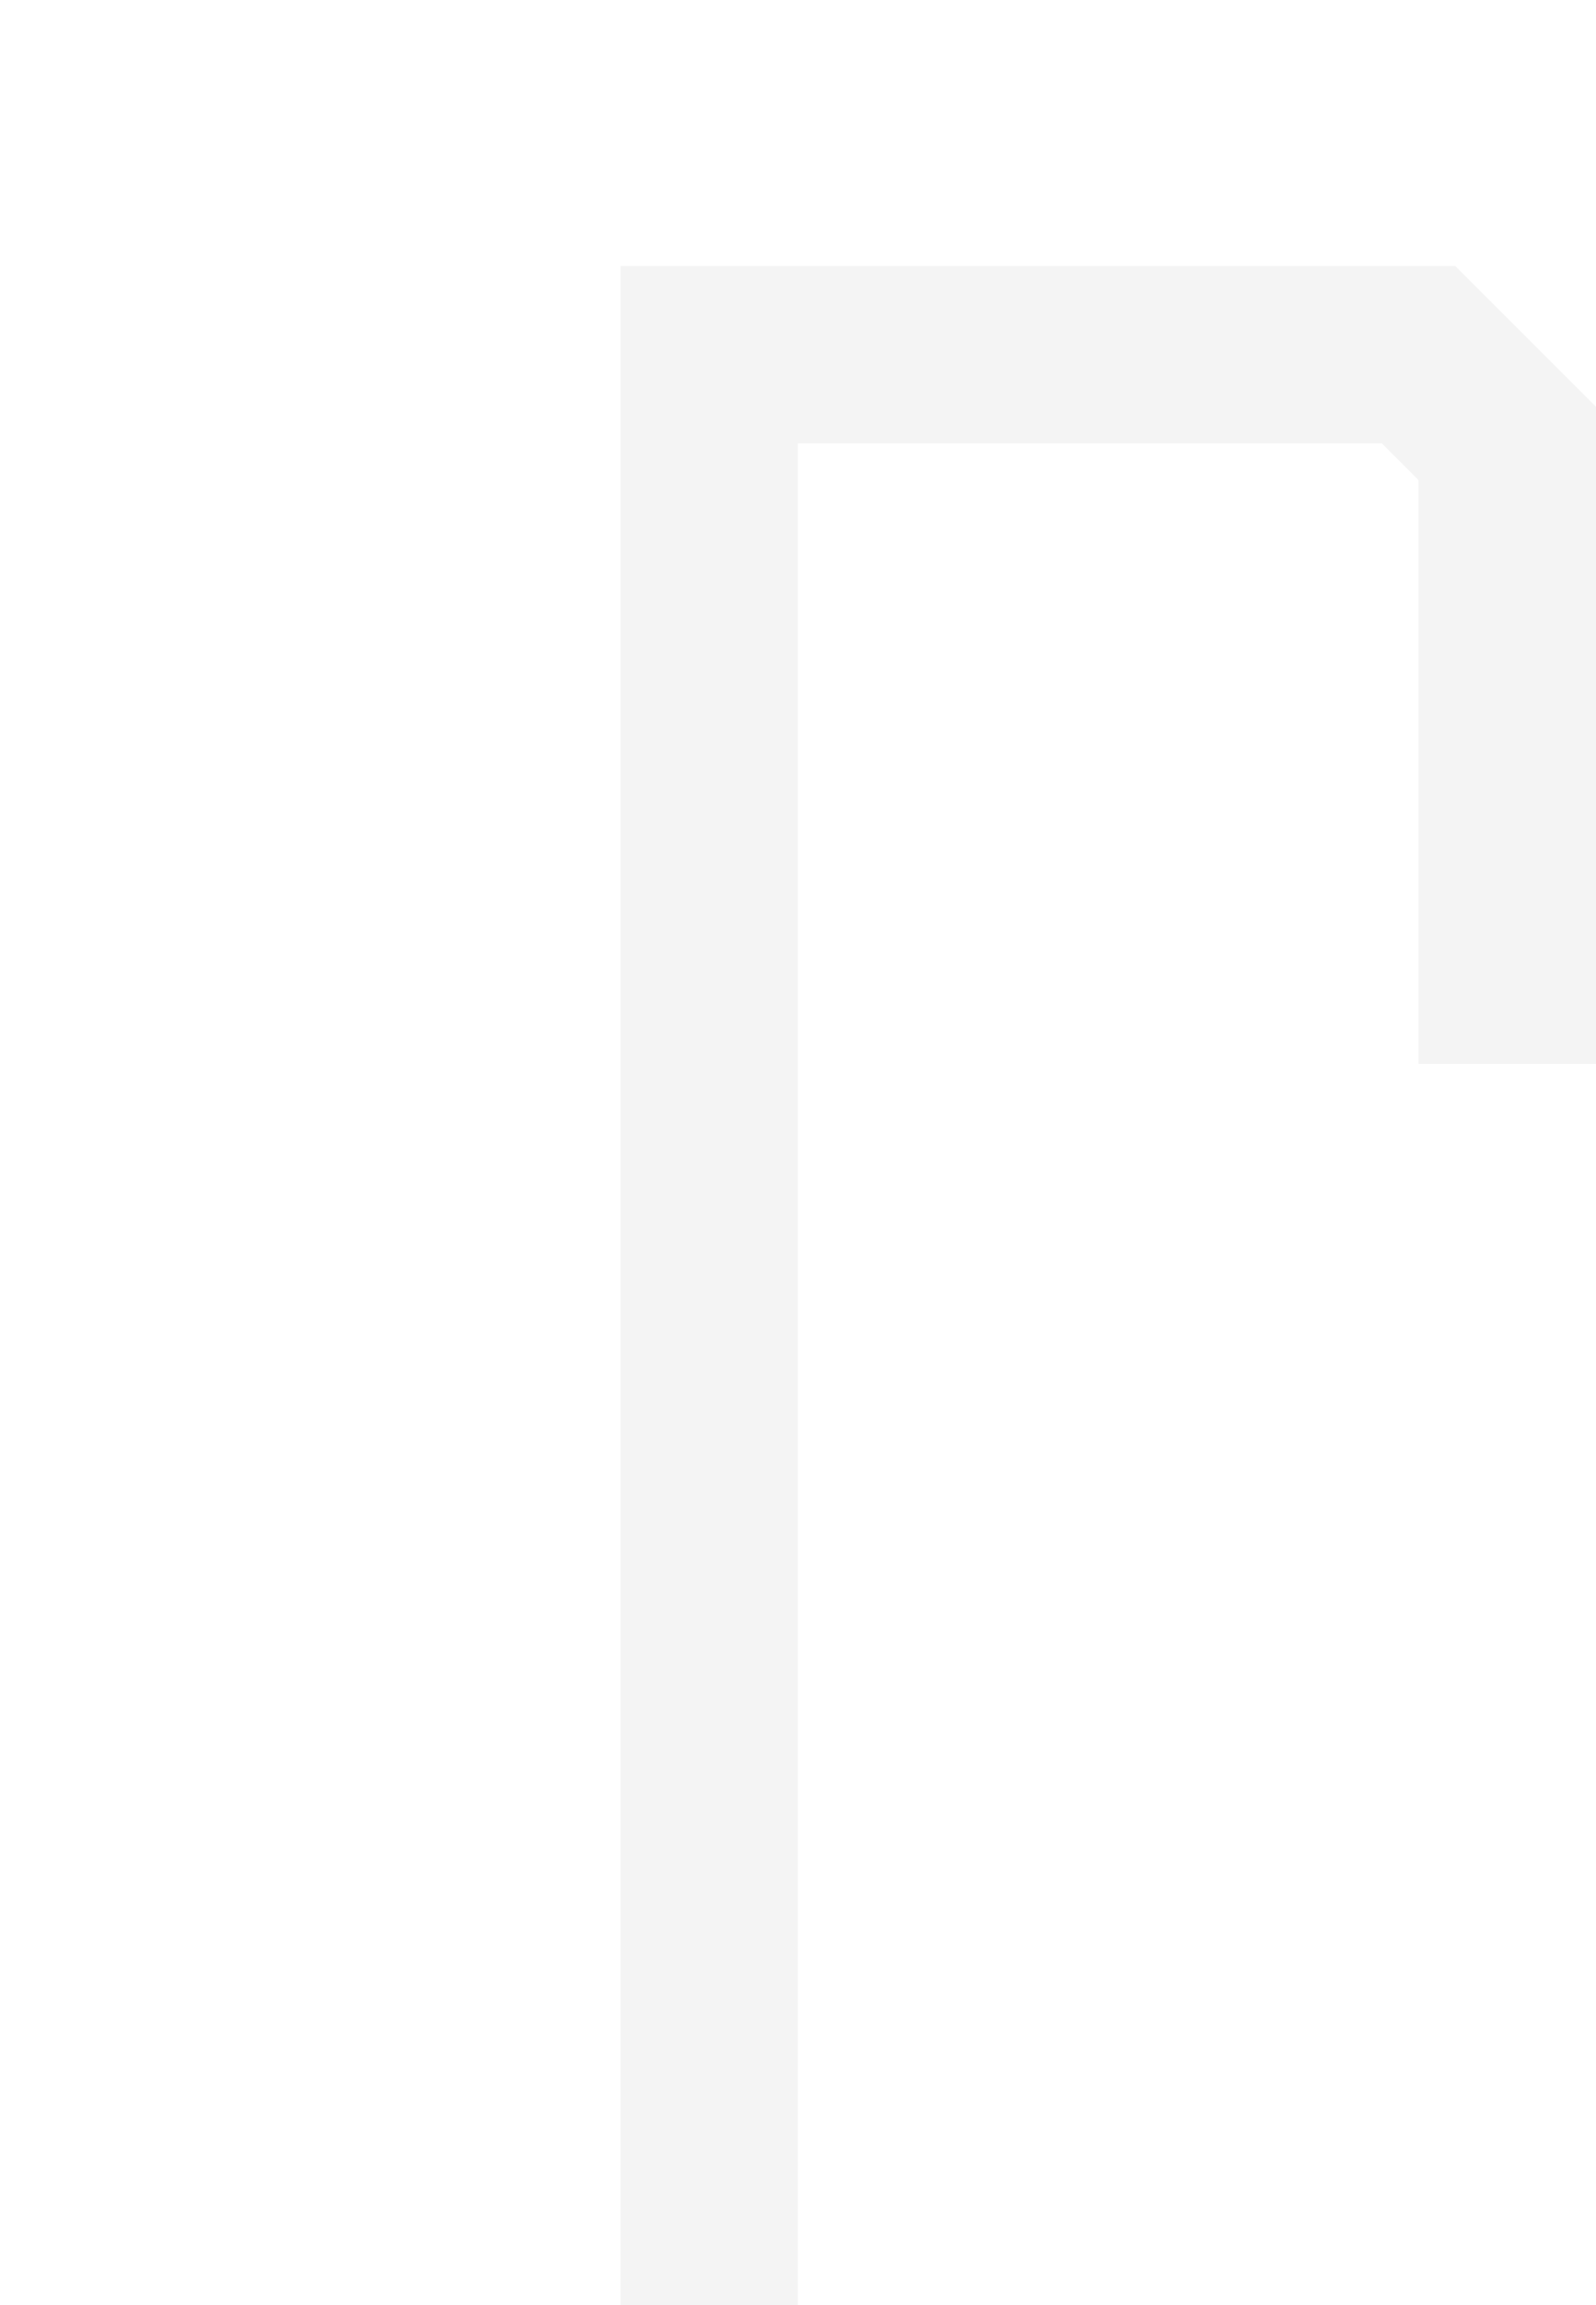
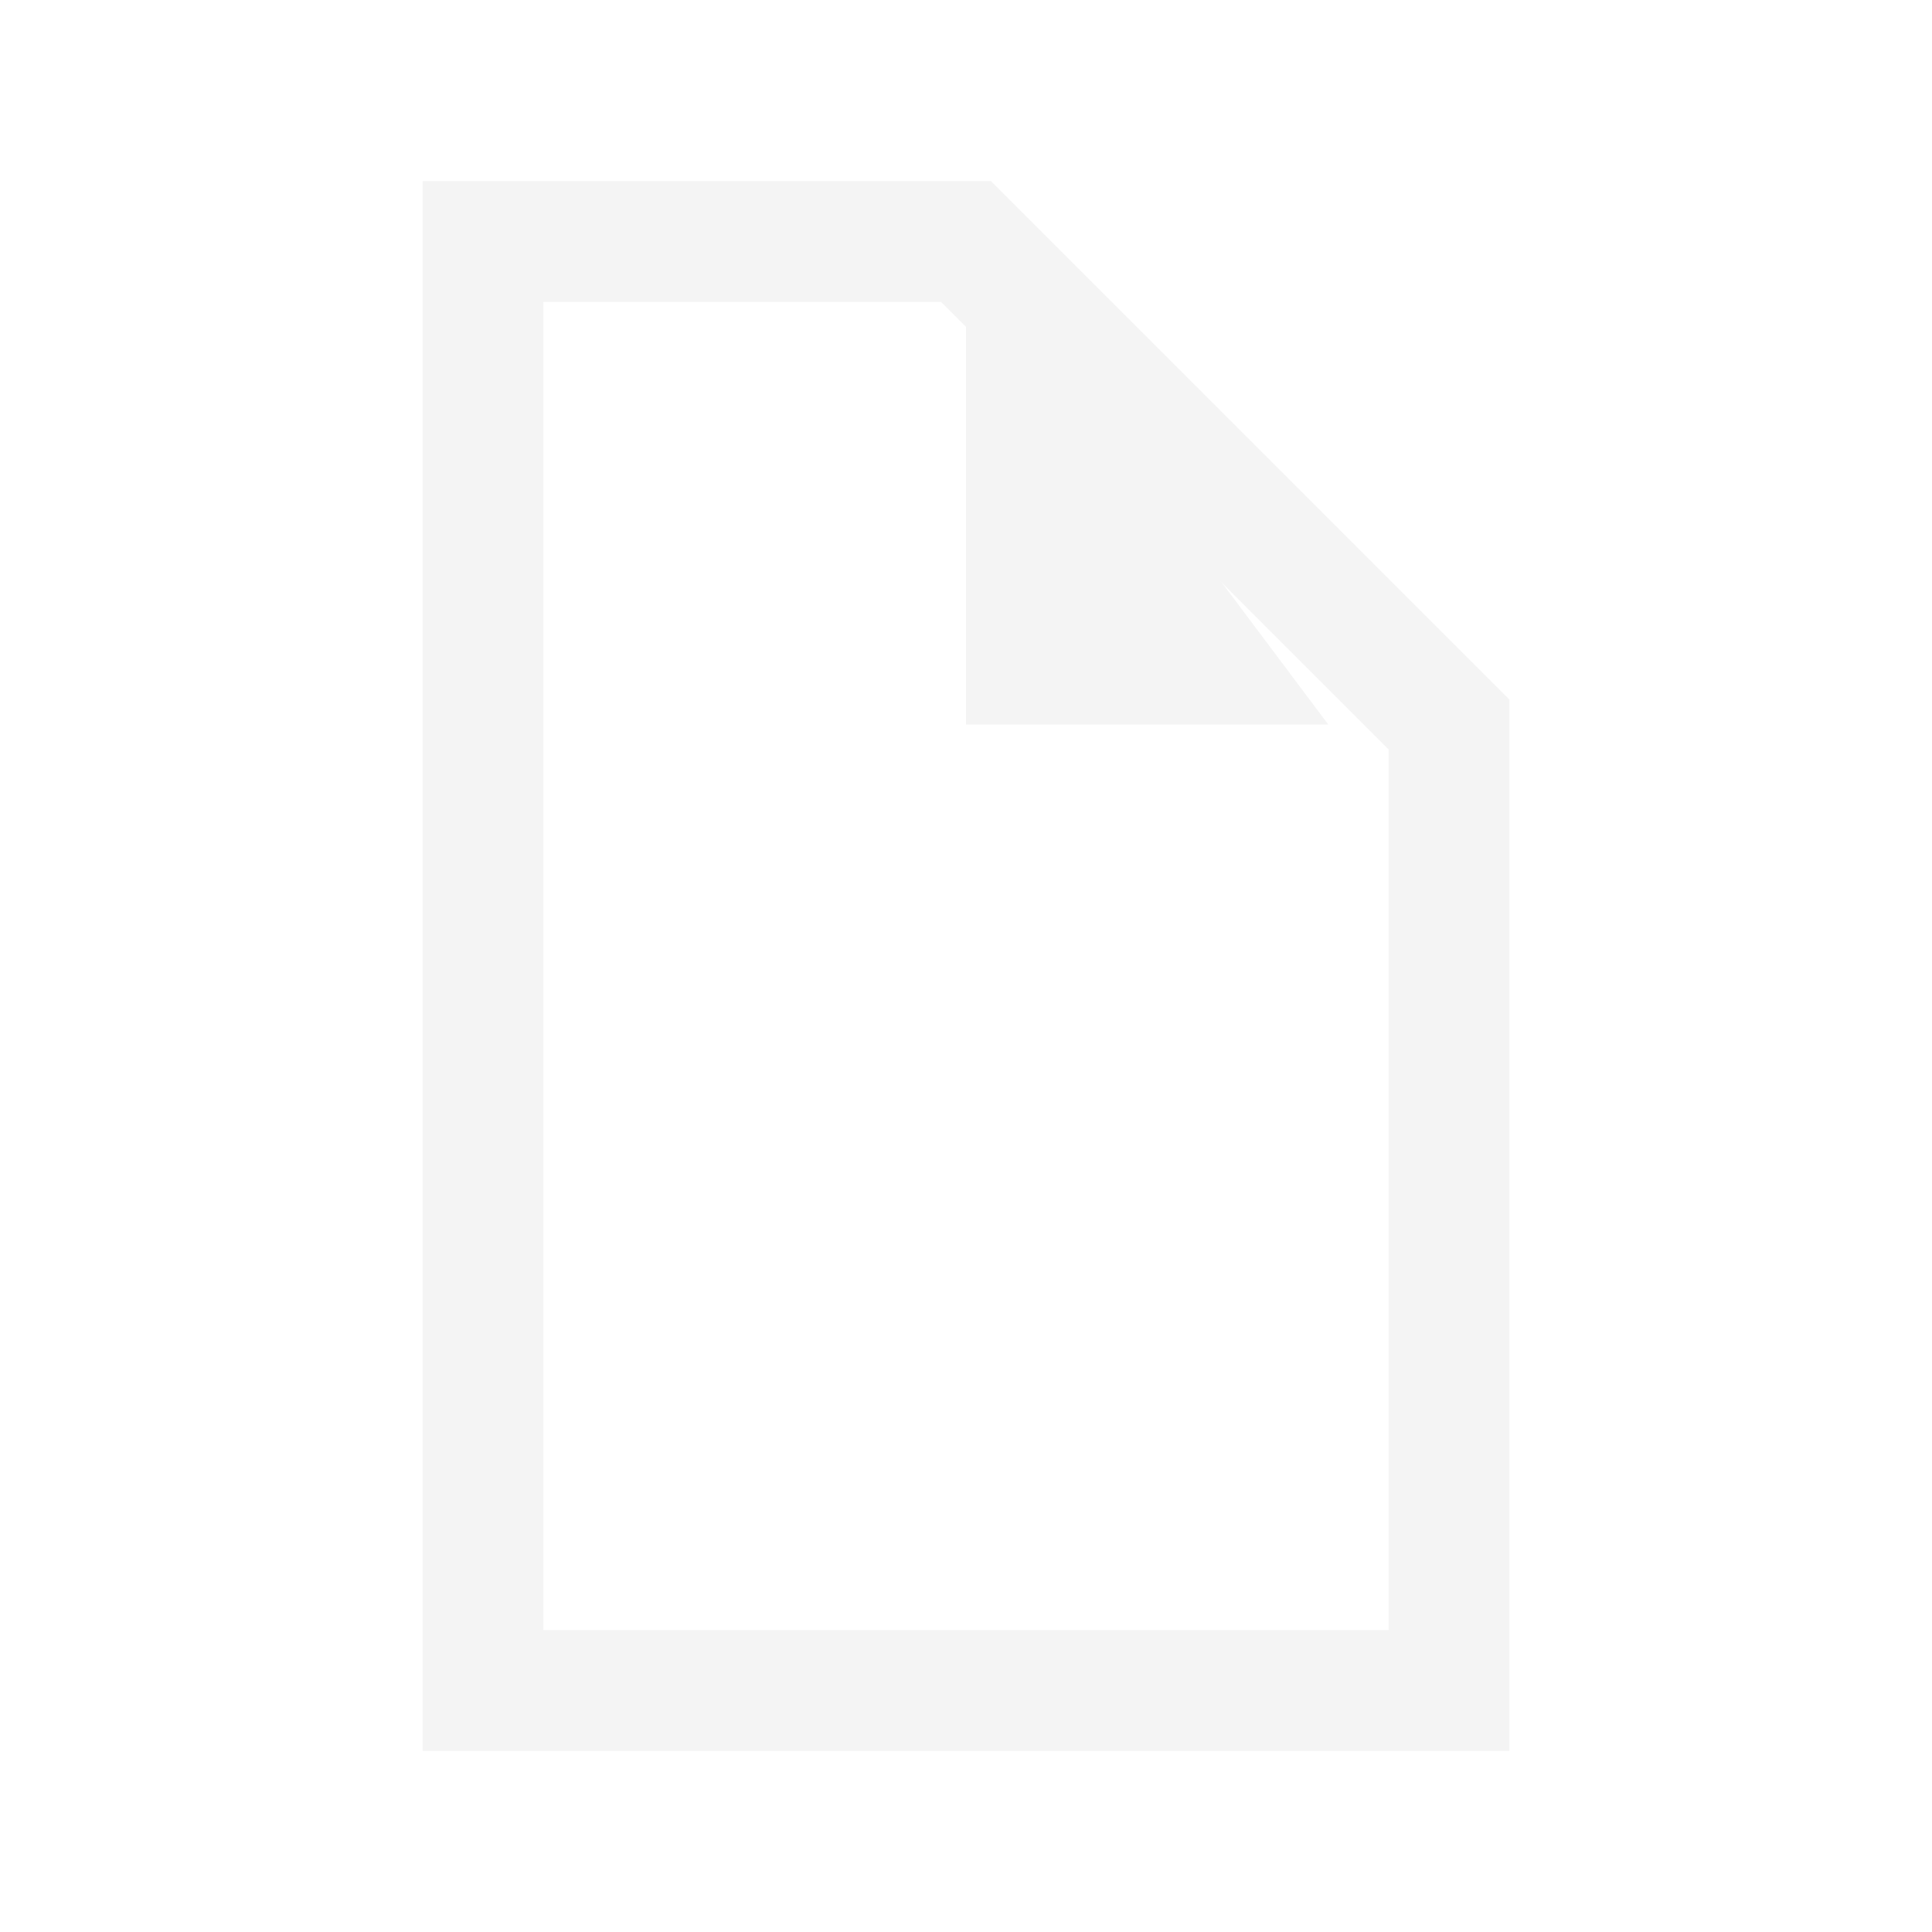
- <svg xmlns="http://www.w3.org/2000/svg" version="1.1" viewbox="0 0 16 16" fill="none">
+ <svg xmlns="http://www.w3.org/2000/svg" version="1.1" fill="none" viewbox="0 0 16 16" width="16" height="16">
  <g stroke="#f4f4f4" stroke-width="1">
    <polygon points="4 2, 8 2, 12 6, 12 14, 4 14, 4 2" />
  </g>
  <polyline fill="#f4f4f4" points="8 2, 11 6, 8 6, 8 2" />
</svg>
